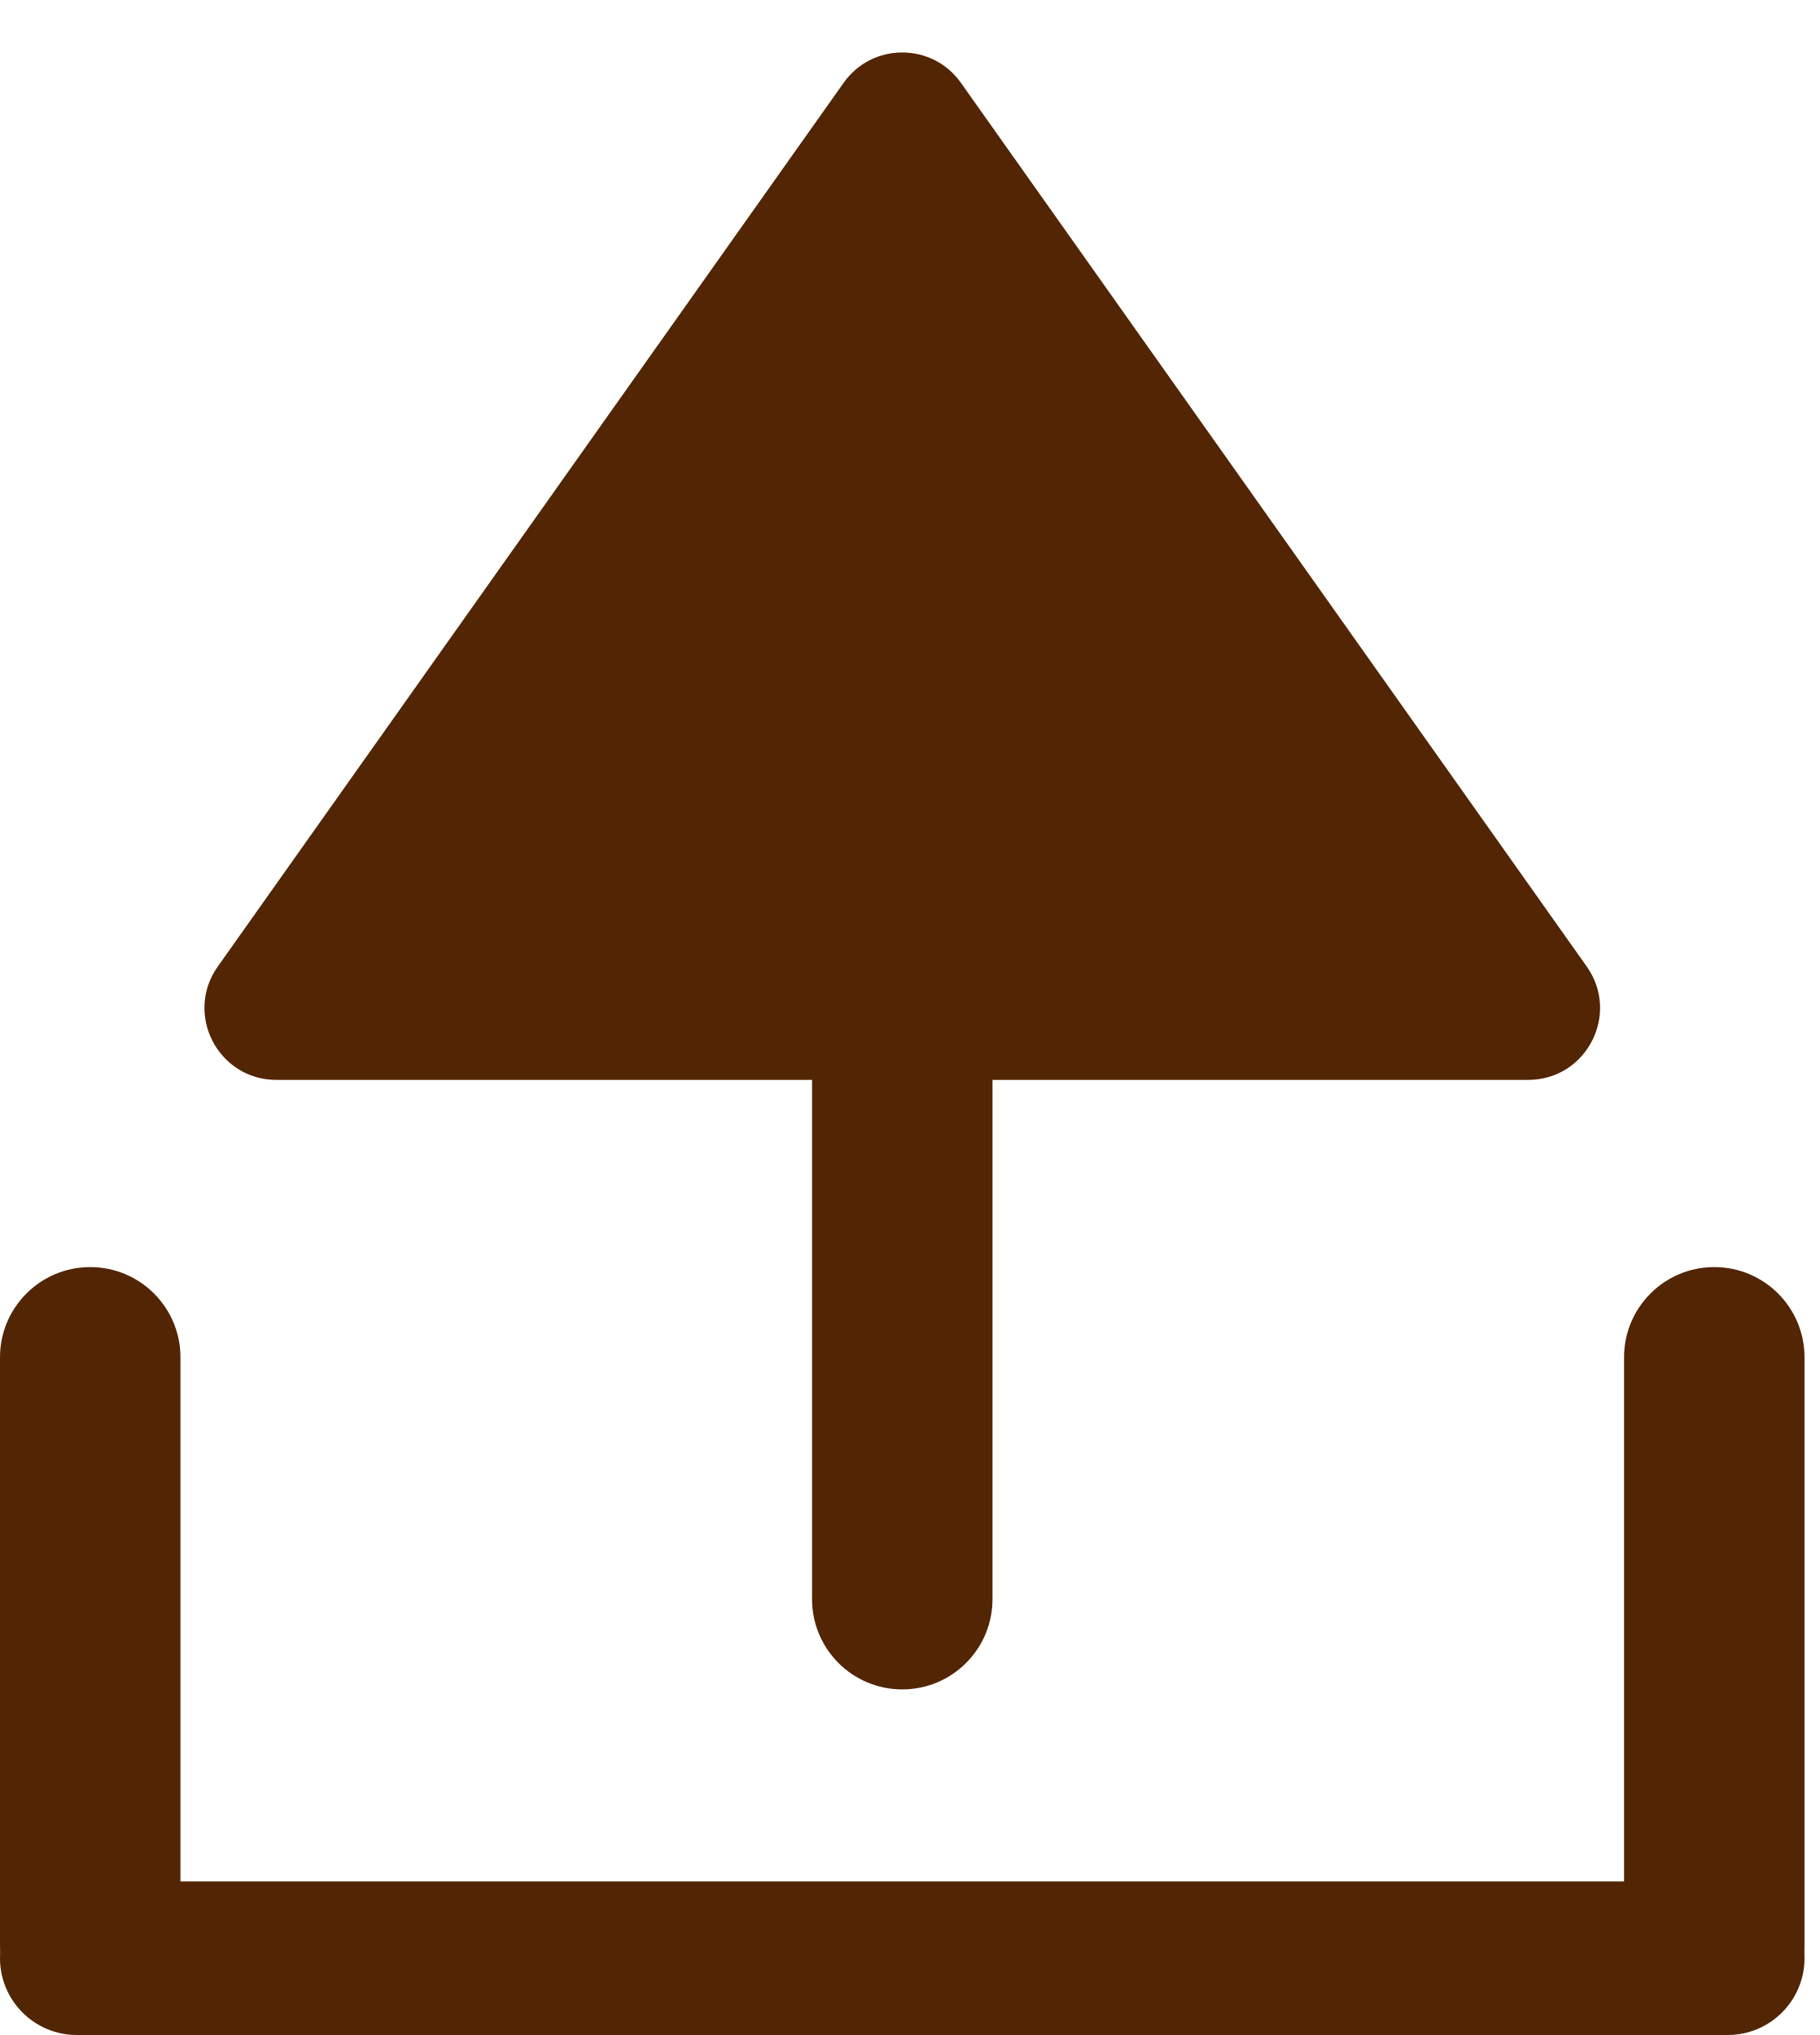
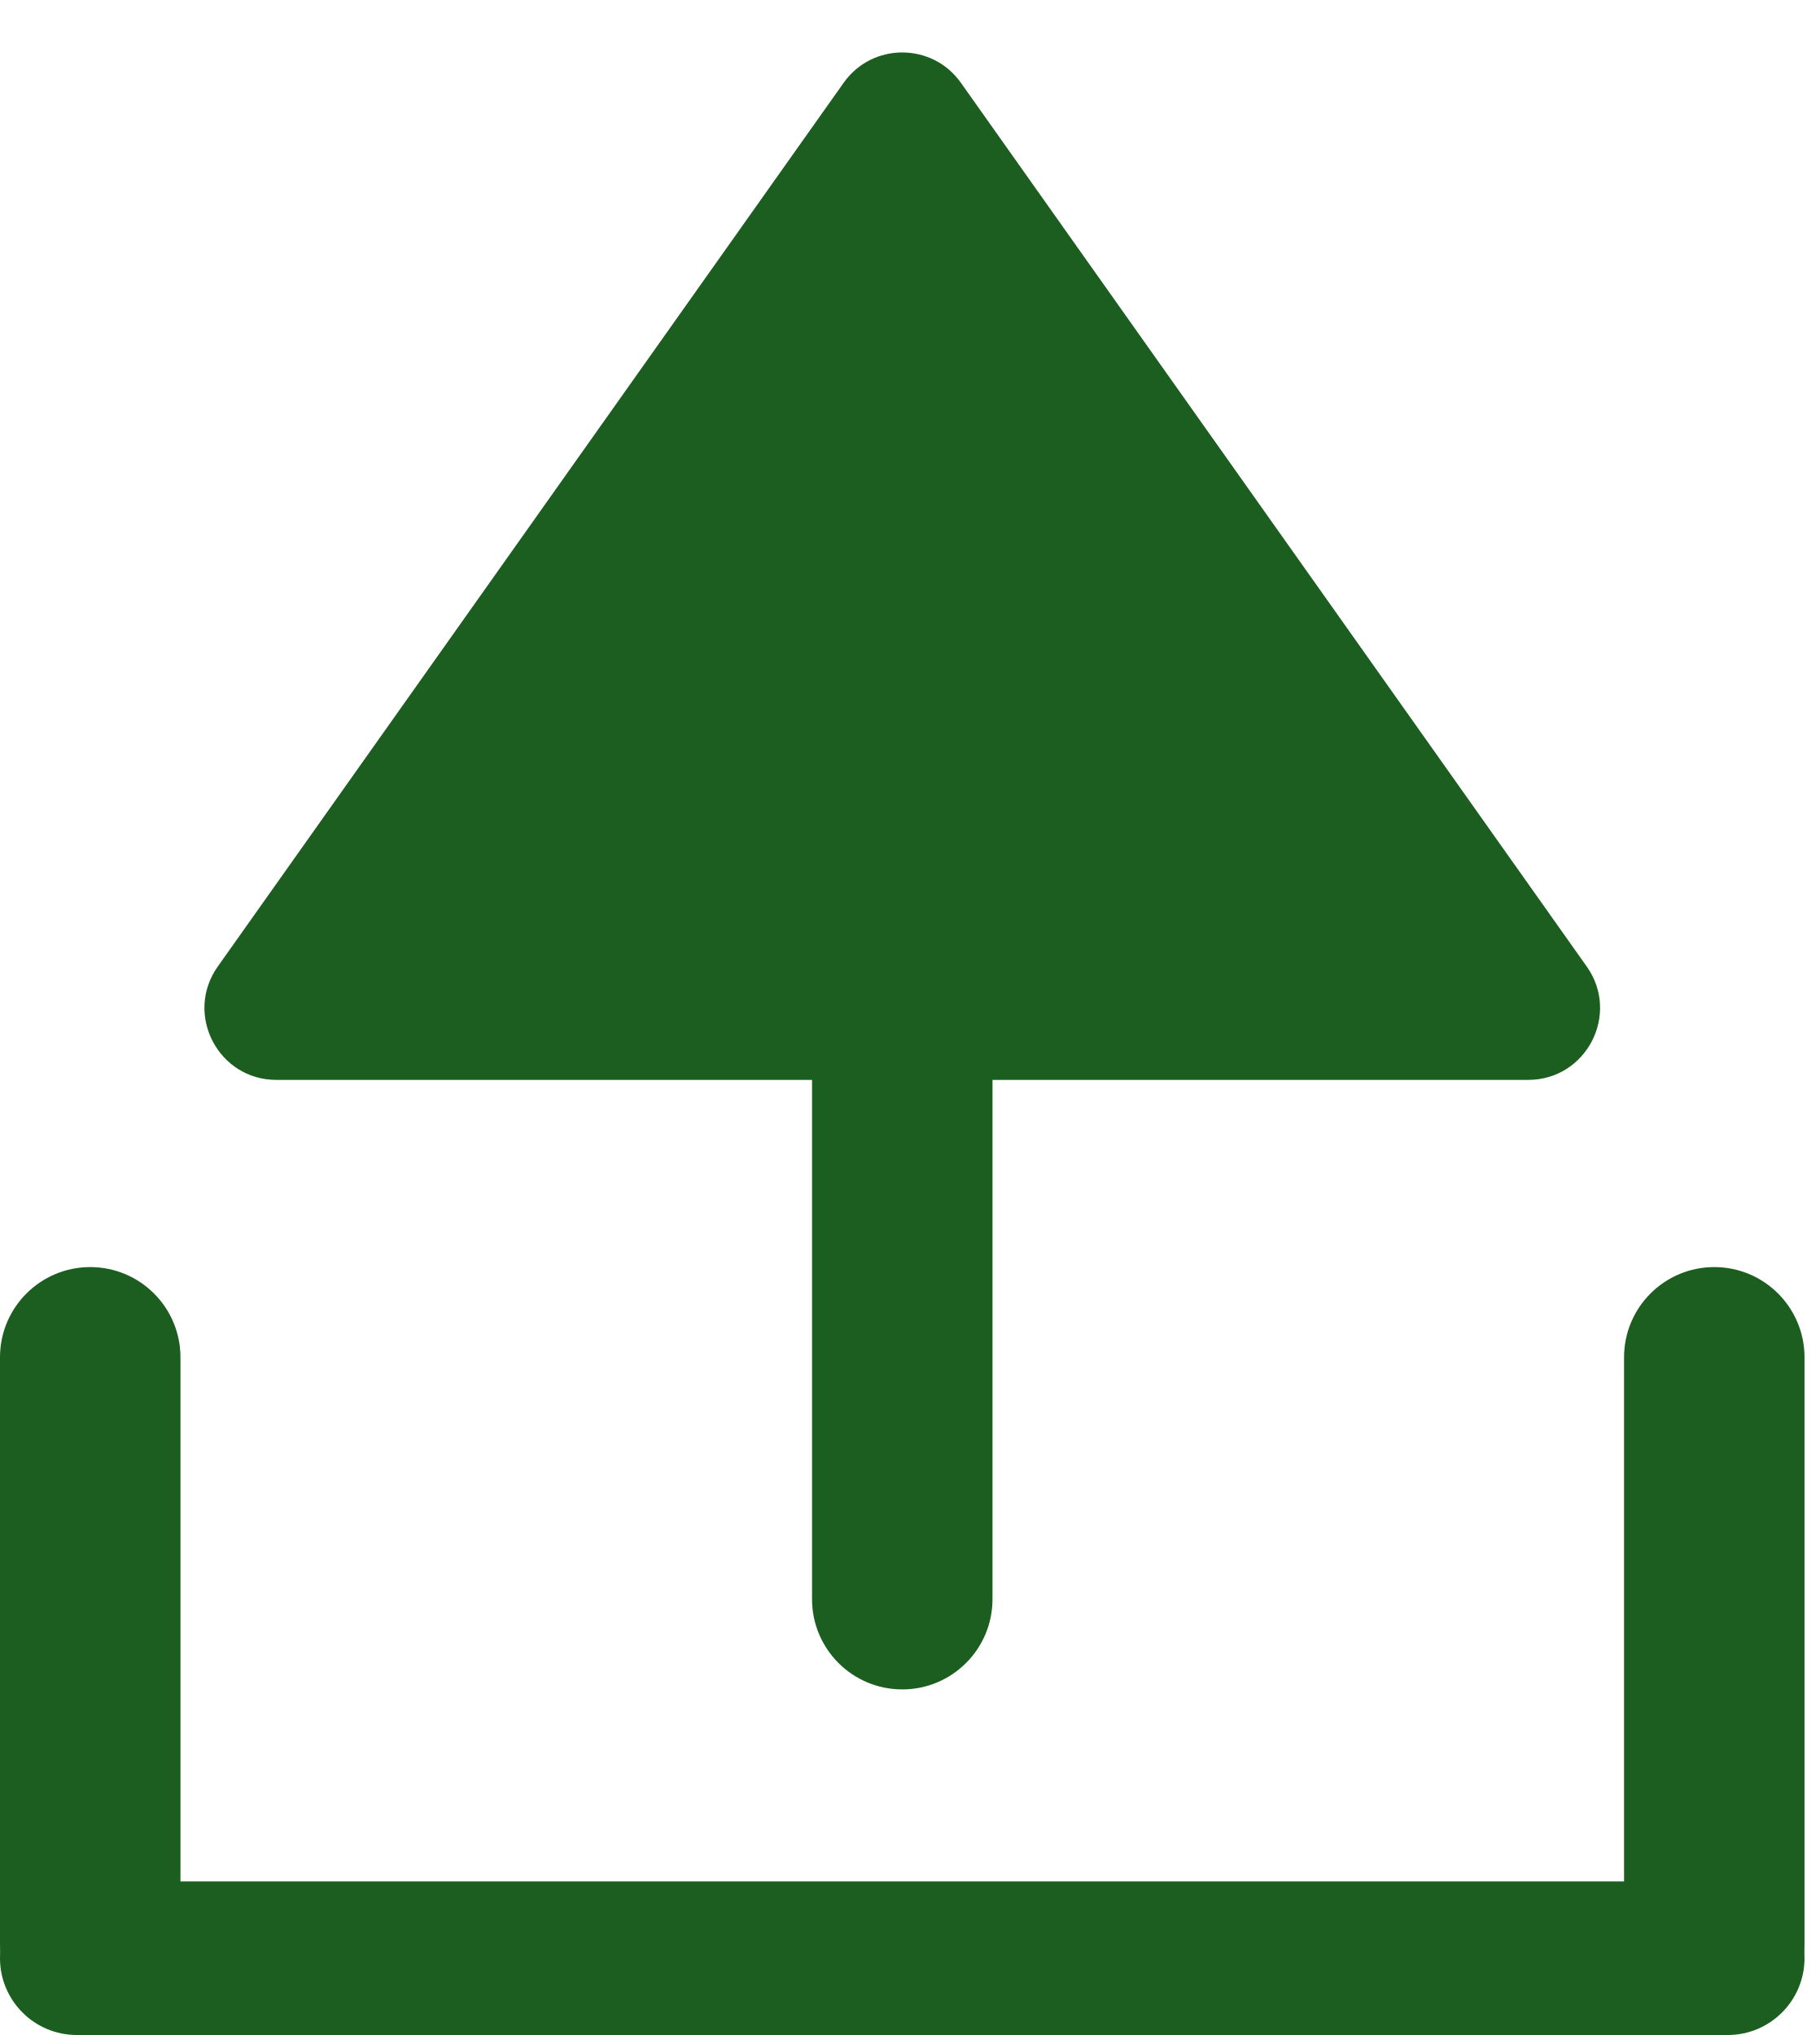
<svg xmlns="http://www.w3.org/2000/svg" width="76" height="85" viewBox="0 0 76 85" fill="none">
-   <rect y="78.585" width="75.377" height="6.415" rx="3.208" fill="#522504" />
-   <rect y="52.925" width="7.538" height="32.075" rx="3.769" fill="#522504" />
-   <rect x="67.839" y="52.925" width="7.538" height="32.075" rx="3.769" fill="#522504" />
-   <path d="M35.241 3.457C36.436 1.769 38.941 1.769 40.137 3.457L66.281 40.372C67.688 42.359 66.267 45.106 63.833 45.106H11.545C9.11 45.106 7.689 42.359 9.096 40.372L35.241 3.457Z" fill="#522504" />
-   <rect x="33.92" y="38.49" width="7.538" height="32.075" rx="3.769" fill="#522504" />
+   <rect y="78.585" width="75.377" height="6.415" rx="3.208" fill="#1b5e20" />
+   <rect y="52.925" width="7.538" height="32.075" rx="3.769" fill="#1b5e20" />
+   <rect x="67.839" y="52.925" width="7.538" height="32.075" rx="3.769" fill="#1b5e20" />
+   <path d="M35.241 3.457C36.436 1.769 38.941 1.769 40.137 3.457L66.281 40.372C67.688 42.359 66.267 45.106 63.833 45.106H11.545C9.11 45.106 7.689 42.359 9.096 40.372L35.241 3.457Z" fill="#1b5e20" />
+   <rect x="33.92" y="38.49" width="7.538" height="32.075" rx="3.769" fill="#1b5e20" />
</svg>
